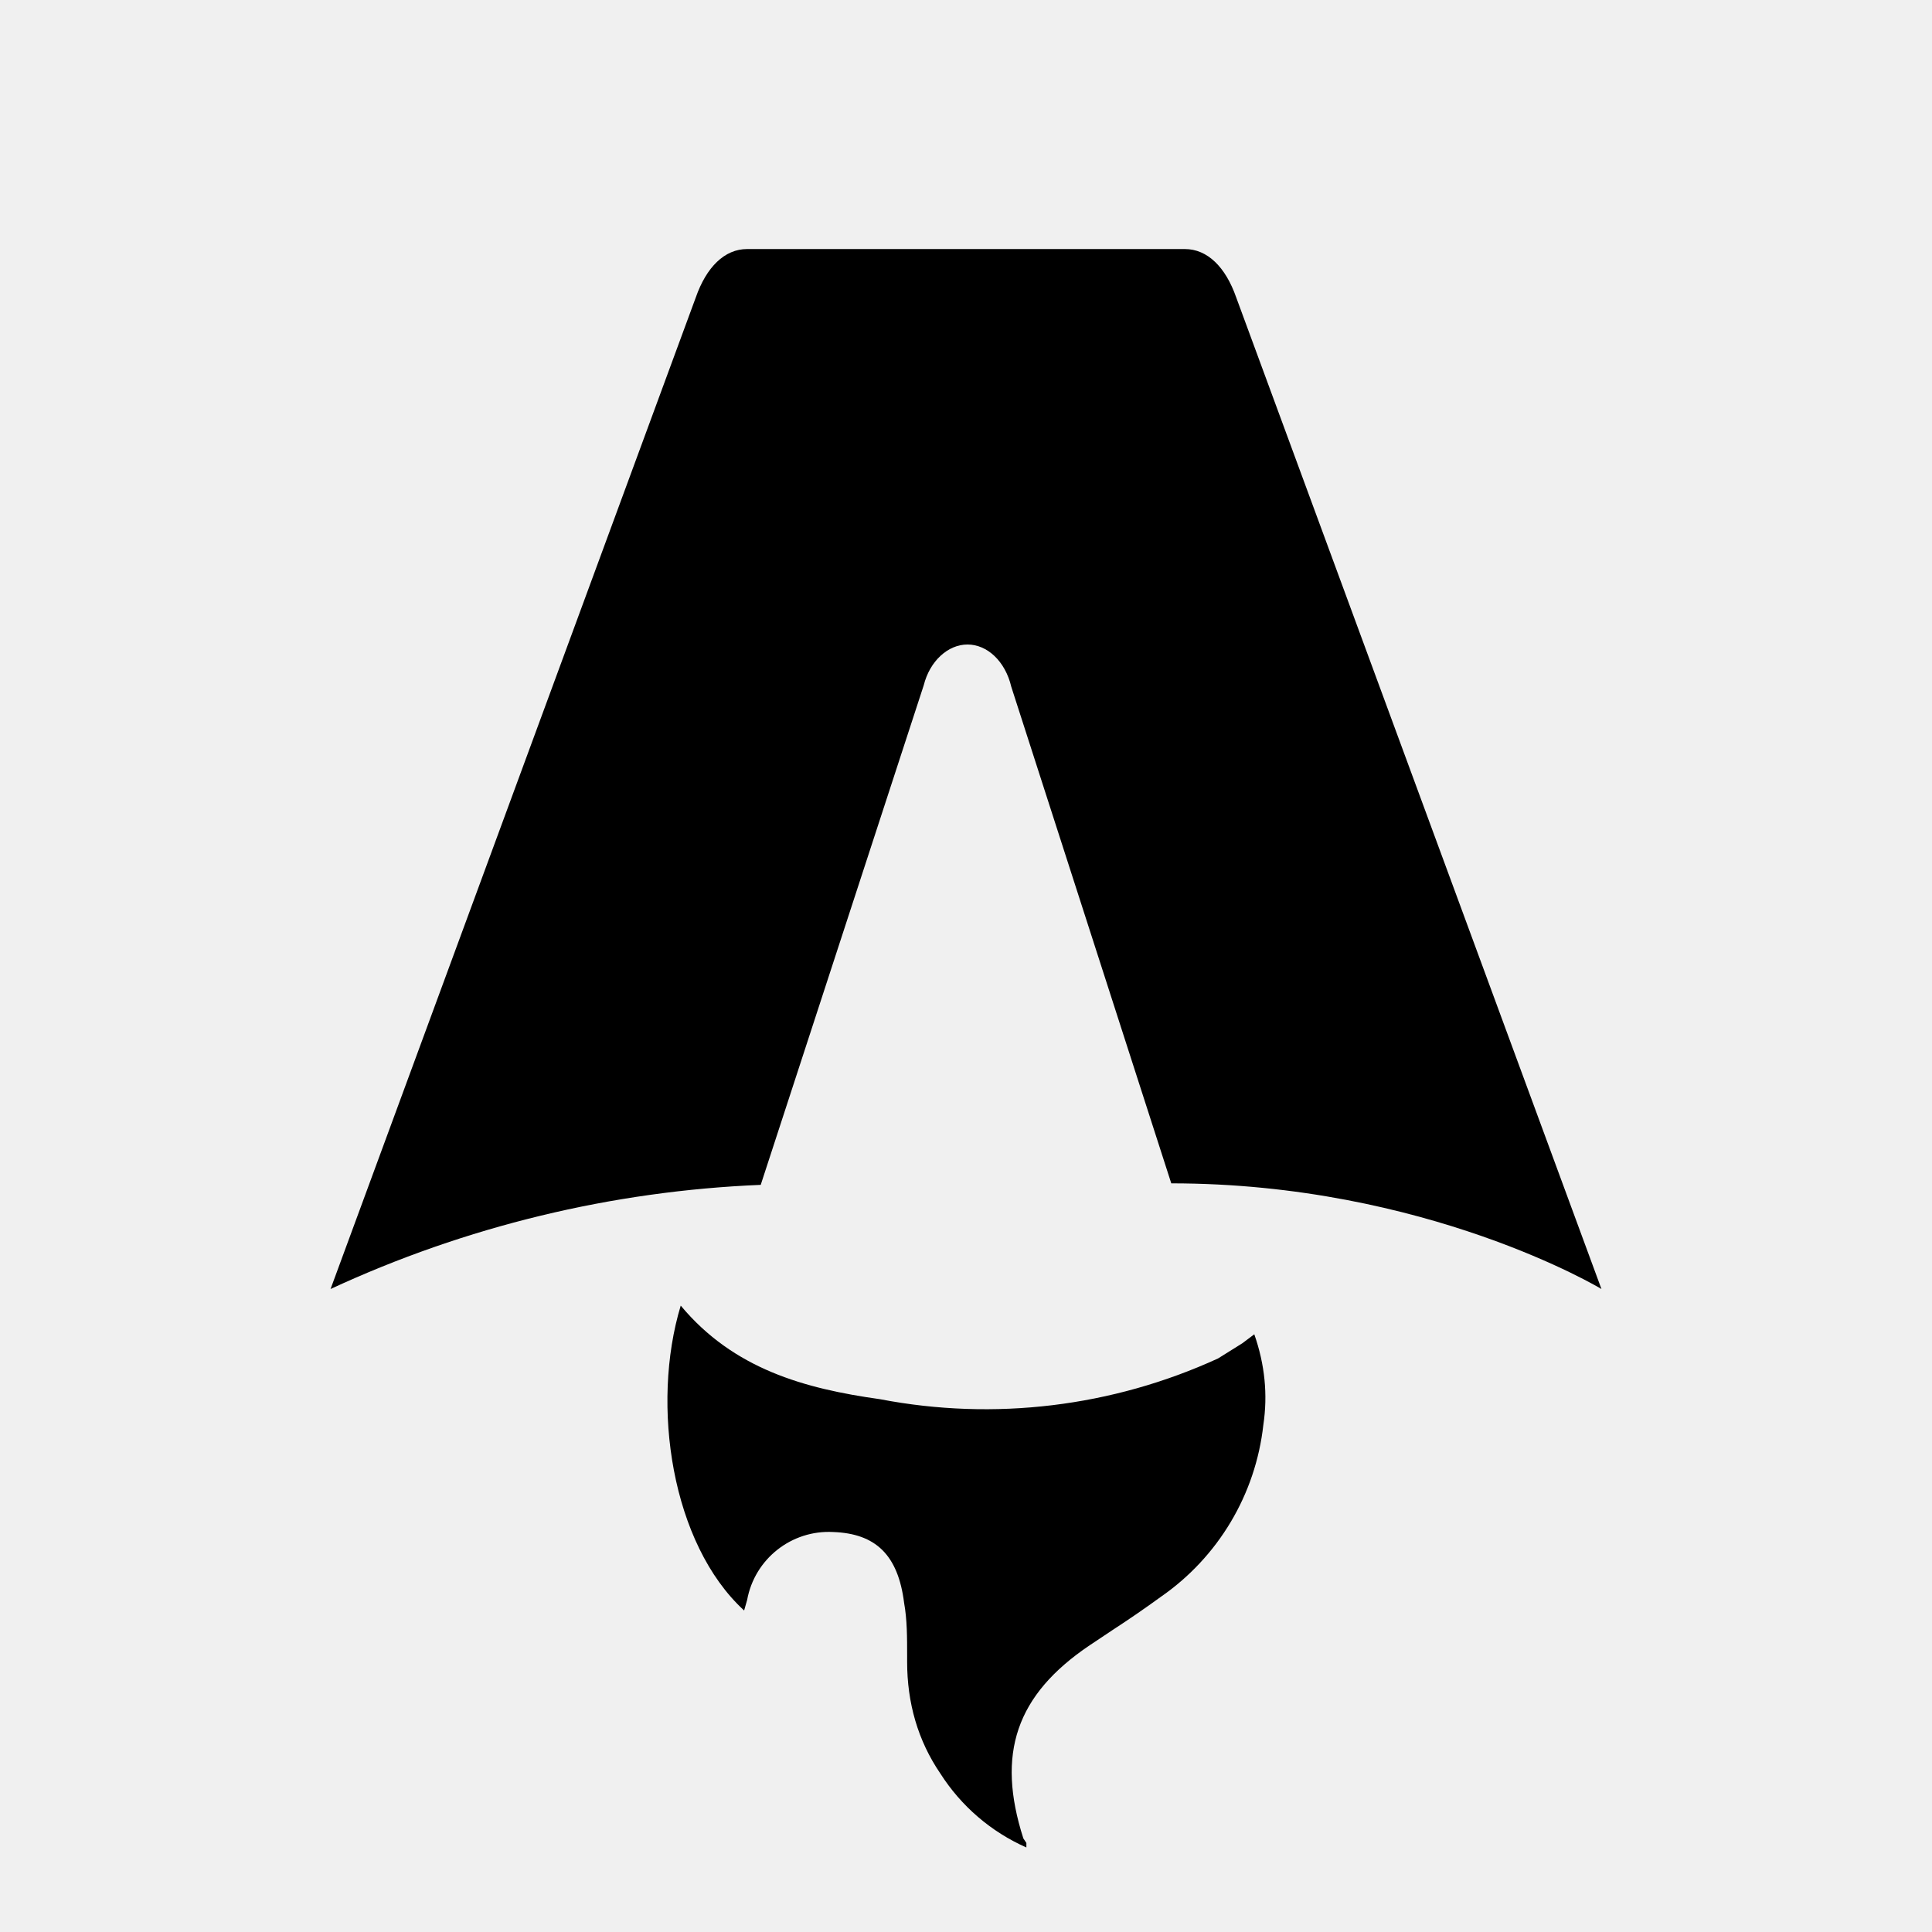
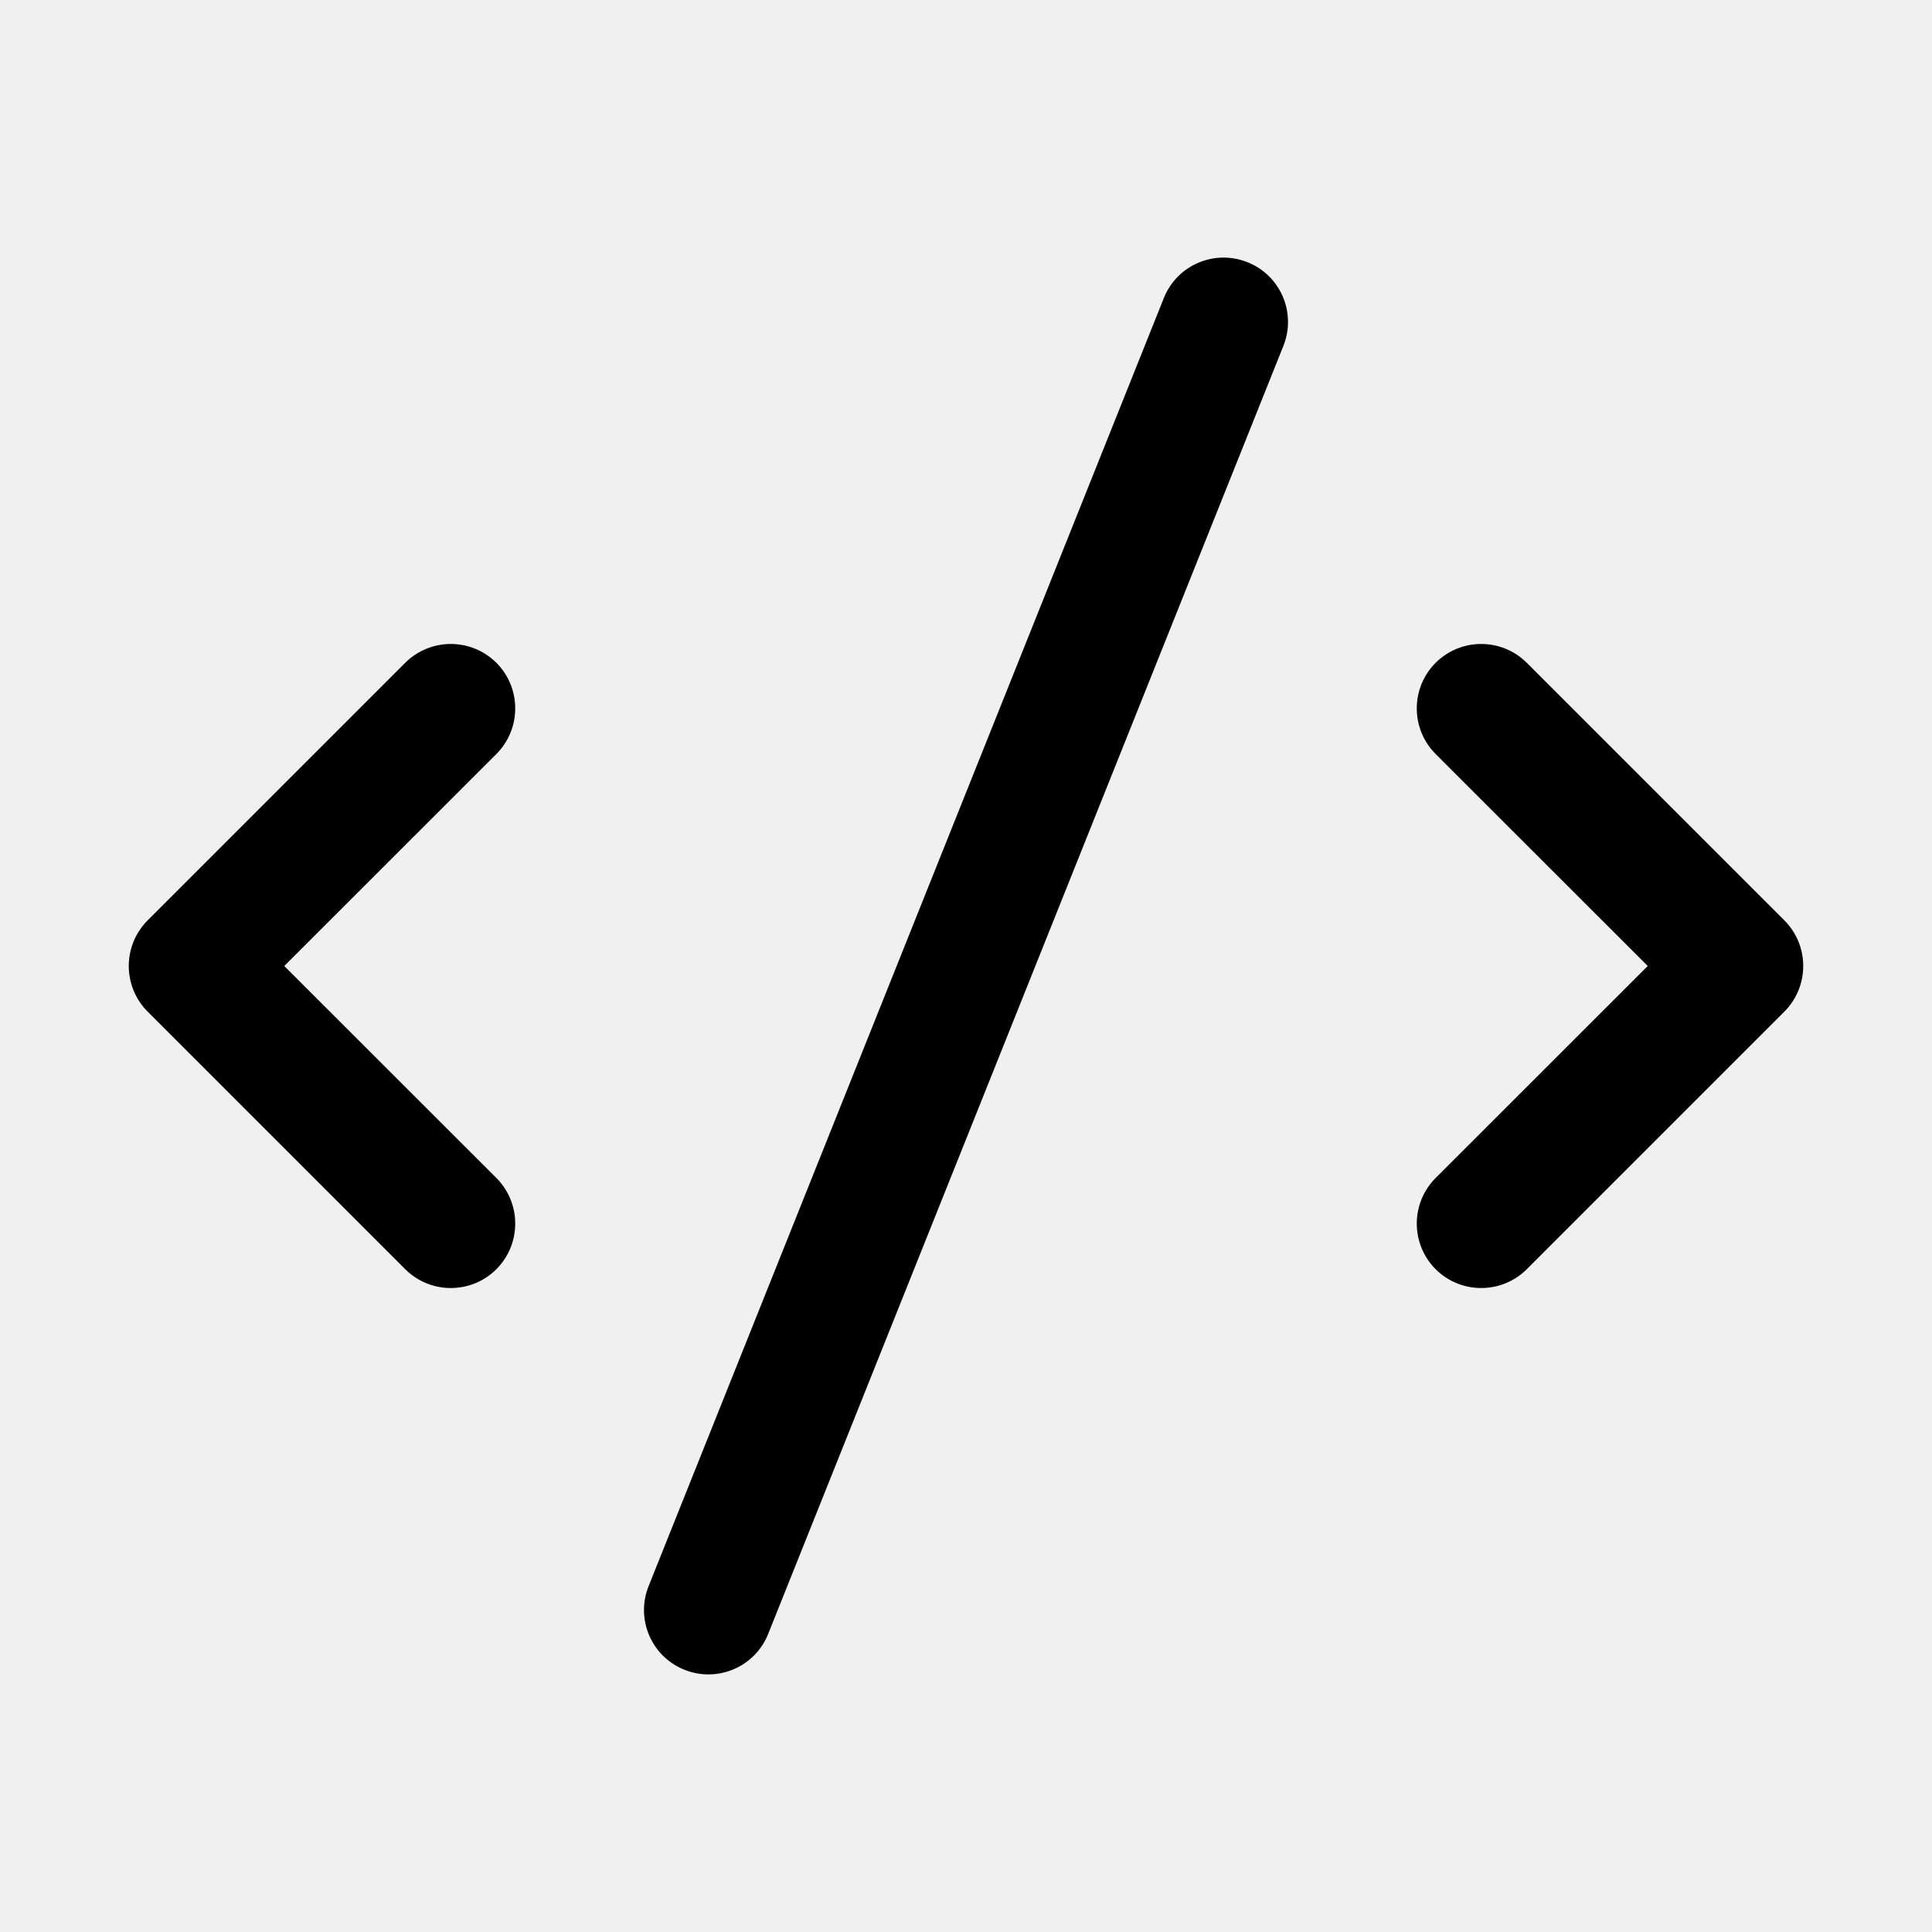
- <svg xmlns="http://www.w3.org/2000/svg" fill="none" viewBox="0 0 128 128">
-   <path d="M50.4 78.5a75.1 75.1 0 0 0-28.5 6.9l24.2-65.7c.7-2 1.9-3.2 3.4-3.2h29c1.5 0 2.7 1.2 3.4 3.2l24.2 65.7s-11.6-7-28.5-7L67 45.5c-.4-1.7-1.6-2.8-2.9-2.8-1.3 0-2.5 1.1-2.9 2.7L50.4 78.5Zm-1.1 28.2Zm-4.2-20.2c-2 6.6-.6 15.8 4.2 20.2a17.5 17.5 0 0 1 .2-.7 5.5 5.5 0 0 1 5.7-4.5c2.8.1 4.3 1.5 4.7 4.7.2 1.1.2 2.3.2 3.5v.4c0 2.7.7 5.2 2.2 7.4a13 13 0 0 0 5.7 4.9v-.3l-.2-.3c-1.8-5.6-.5-9.5 4.4-12.8l1.5-1a73 73 0 0 0 3.2-2.2 16 16 0 0 0 6.8-11.4c.3-2 .1-4-.6-6l-.8.6-1.6 1a37 37 0 0 1-22.4 2.7c-5-.7-9.7-2-13.2-6.2Z" />
-   <style>
-         path { fill: #000; }
-         @media (prefers-color-scheme: dark) {
-             path { fill: #FFF; }
-         }
-     </style>
+ <svg xmlns="http://www.w3.org/2000/svg" width="15" height="15" viewBox="0 0 15 15" fill="none">
+   <path d="M9.964 2.686C10.067 2.429 9.942 2.138 9.686 2.036C9.429 1.933 9.138 2.058 9.036 2.314L5.036 12.314C4.933 12.571 5.058 12.862 5.314 12.964C5.571 13.067 5.862 12.942 5.964 12.686L9.964 2.686ZM3.854 5.146C4.049 5.342 4.049 5.658 3.854 5.854L2.207 7.5L3.854 9.146C4.049 9.342 4.049 9.658 3.854 9.854C3.658 10.049 3.342 10.049 3.146 9.854L1.146 7.854C0.951 7.658 0.951 7.342 1.146 7.146L3.146 5.146C3.342 4.951 3.658 4.951 3.854 5.146ZM11.146 5.146C11.342 4.951 11.658 4.951 11.854 5.146L13.854 7.146C14.049 7.342 14.049 7.658 13.854 7.854L11.854 9.854C11.658 10.049 11.342 10.049 11.146 9.854C10.951 9.658 10.951 9.342 11.146 9.146L12.793 7.5L11.146 5.854C10.951 5.658 10.951 5.342 11.146 5.146Z" fill="currentColor" fill-rule="evenodd" clip-rule="evenodd" />
</svg>
